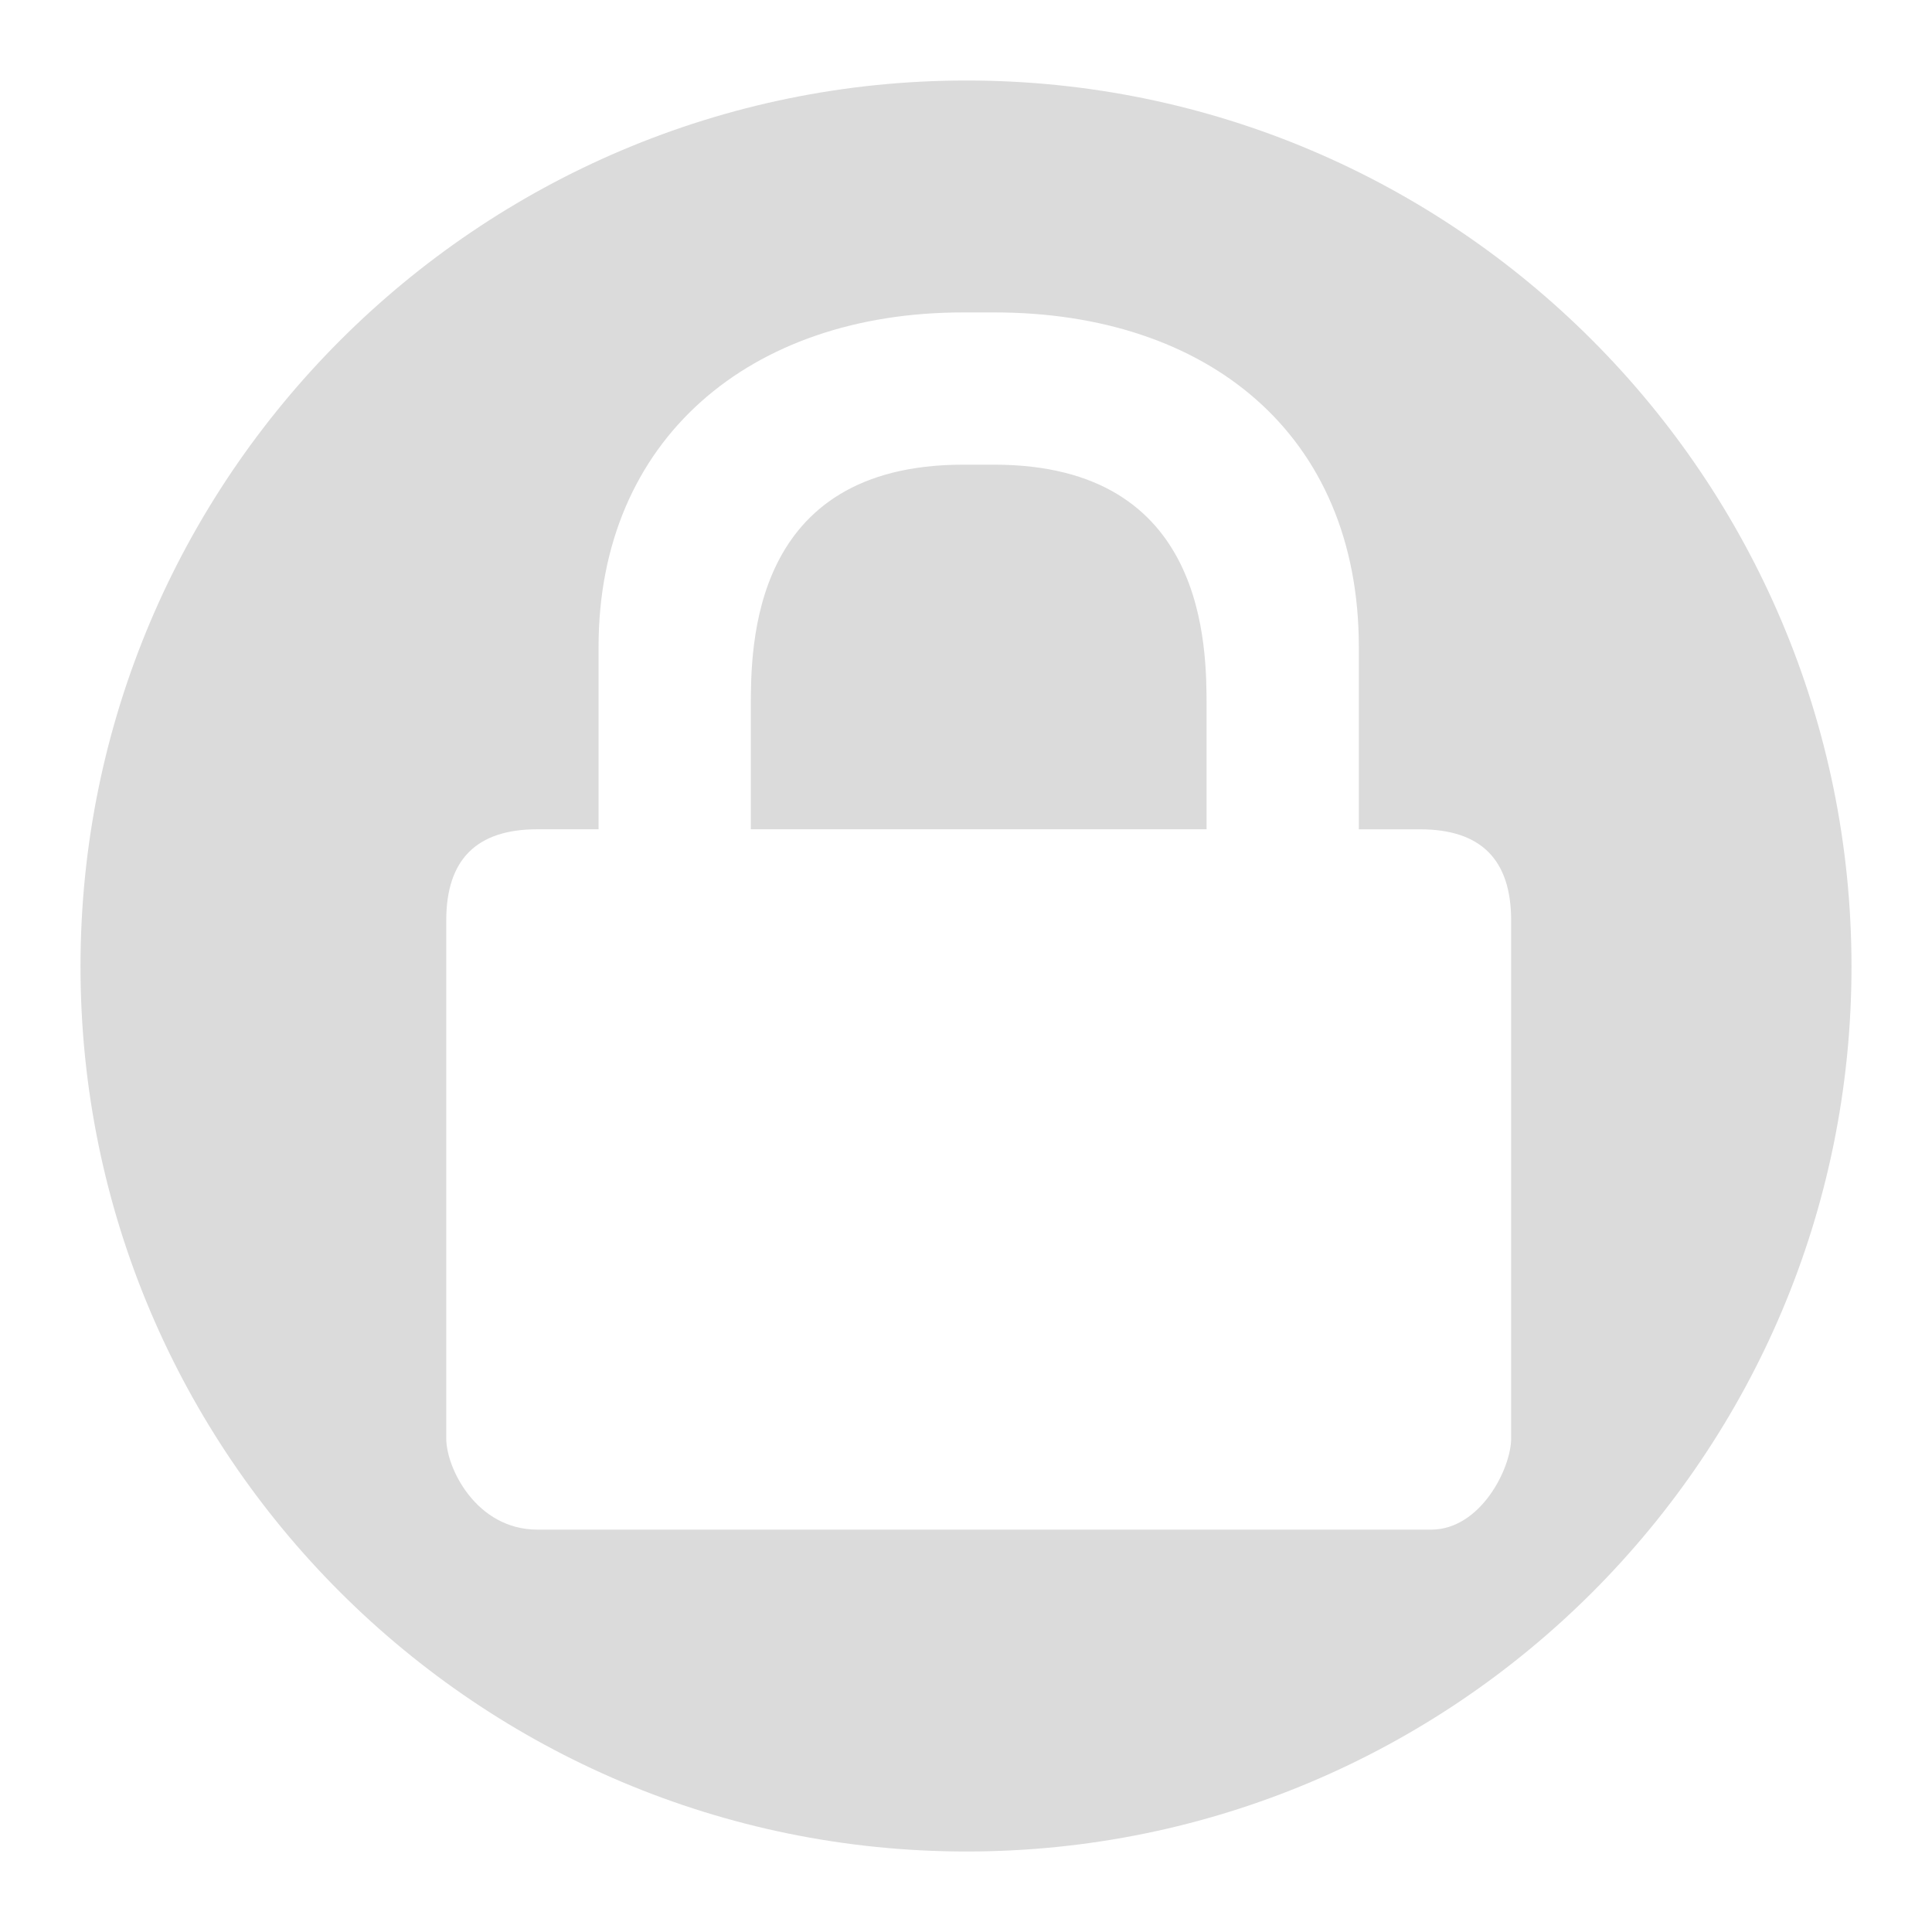
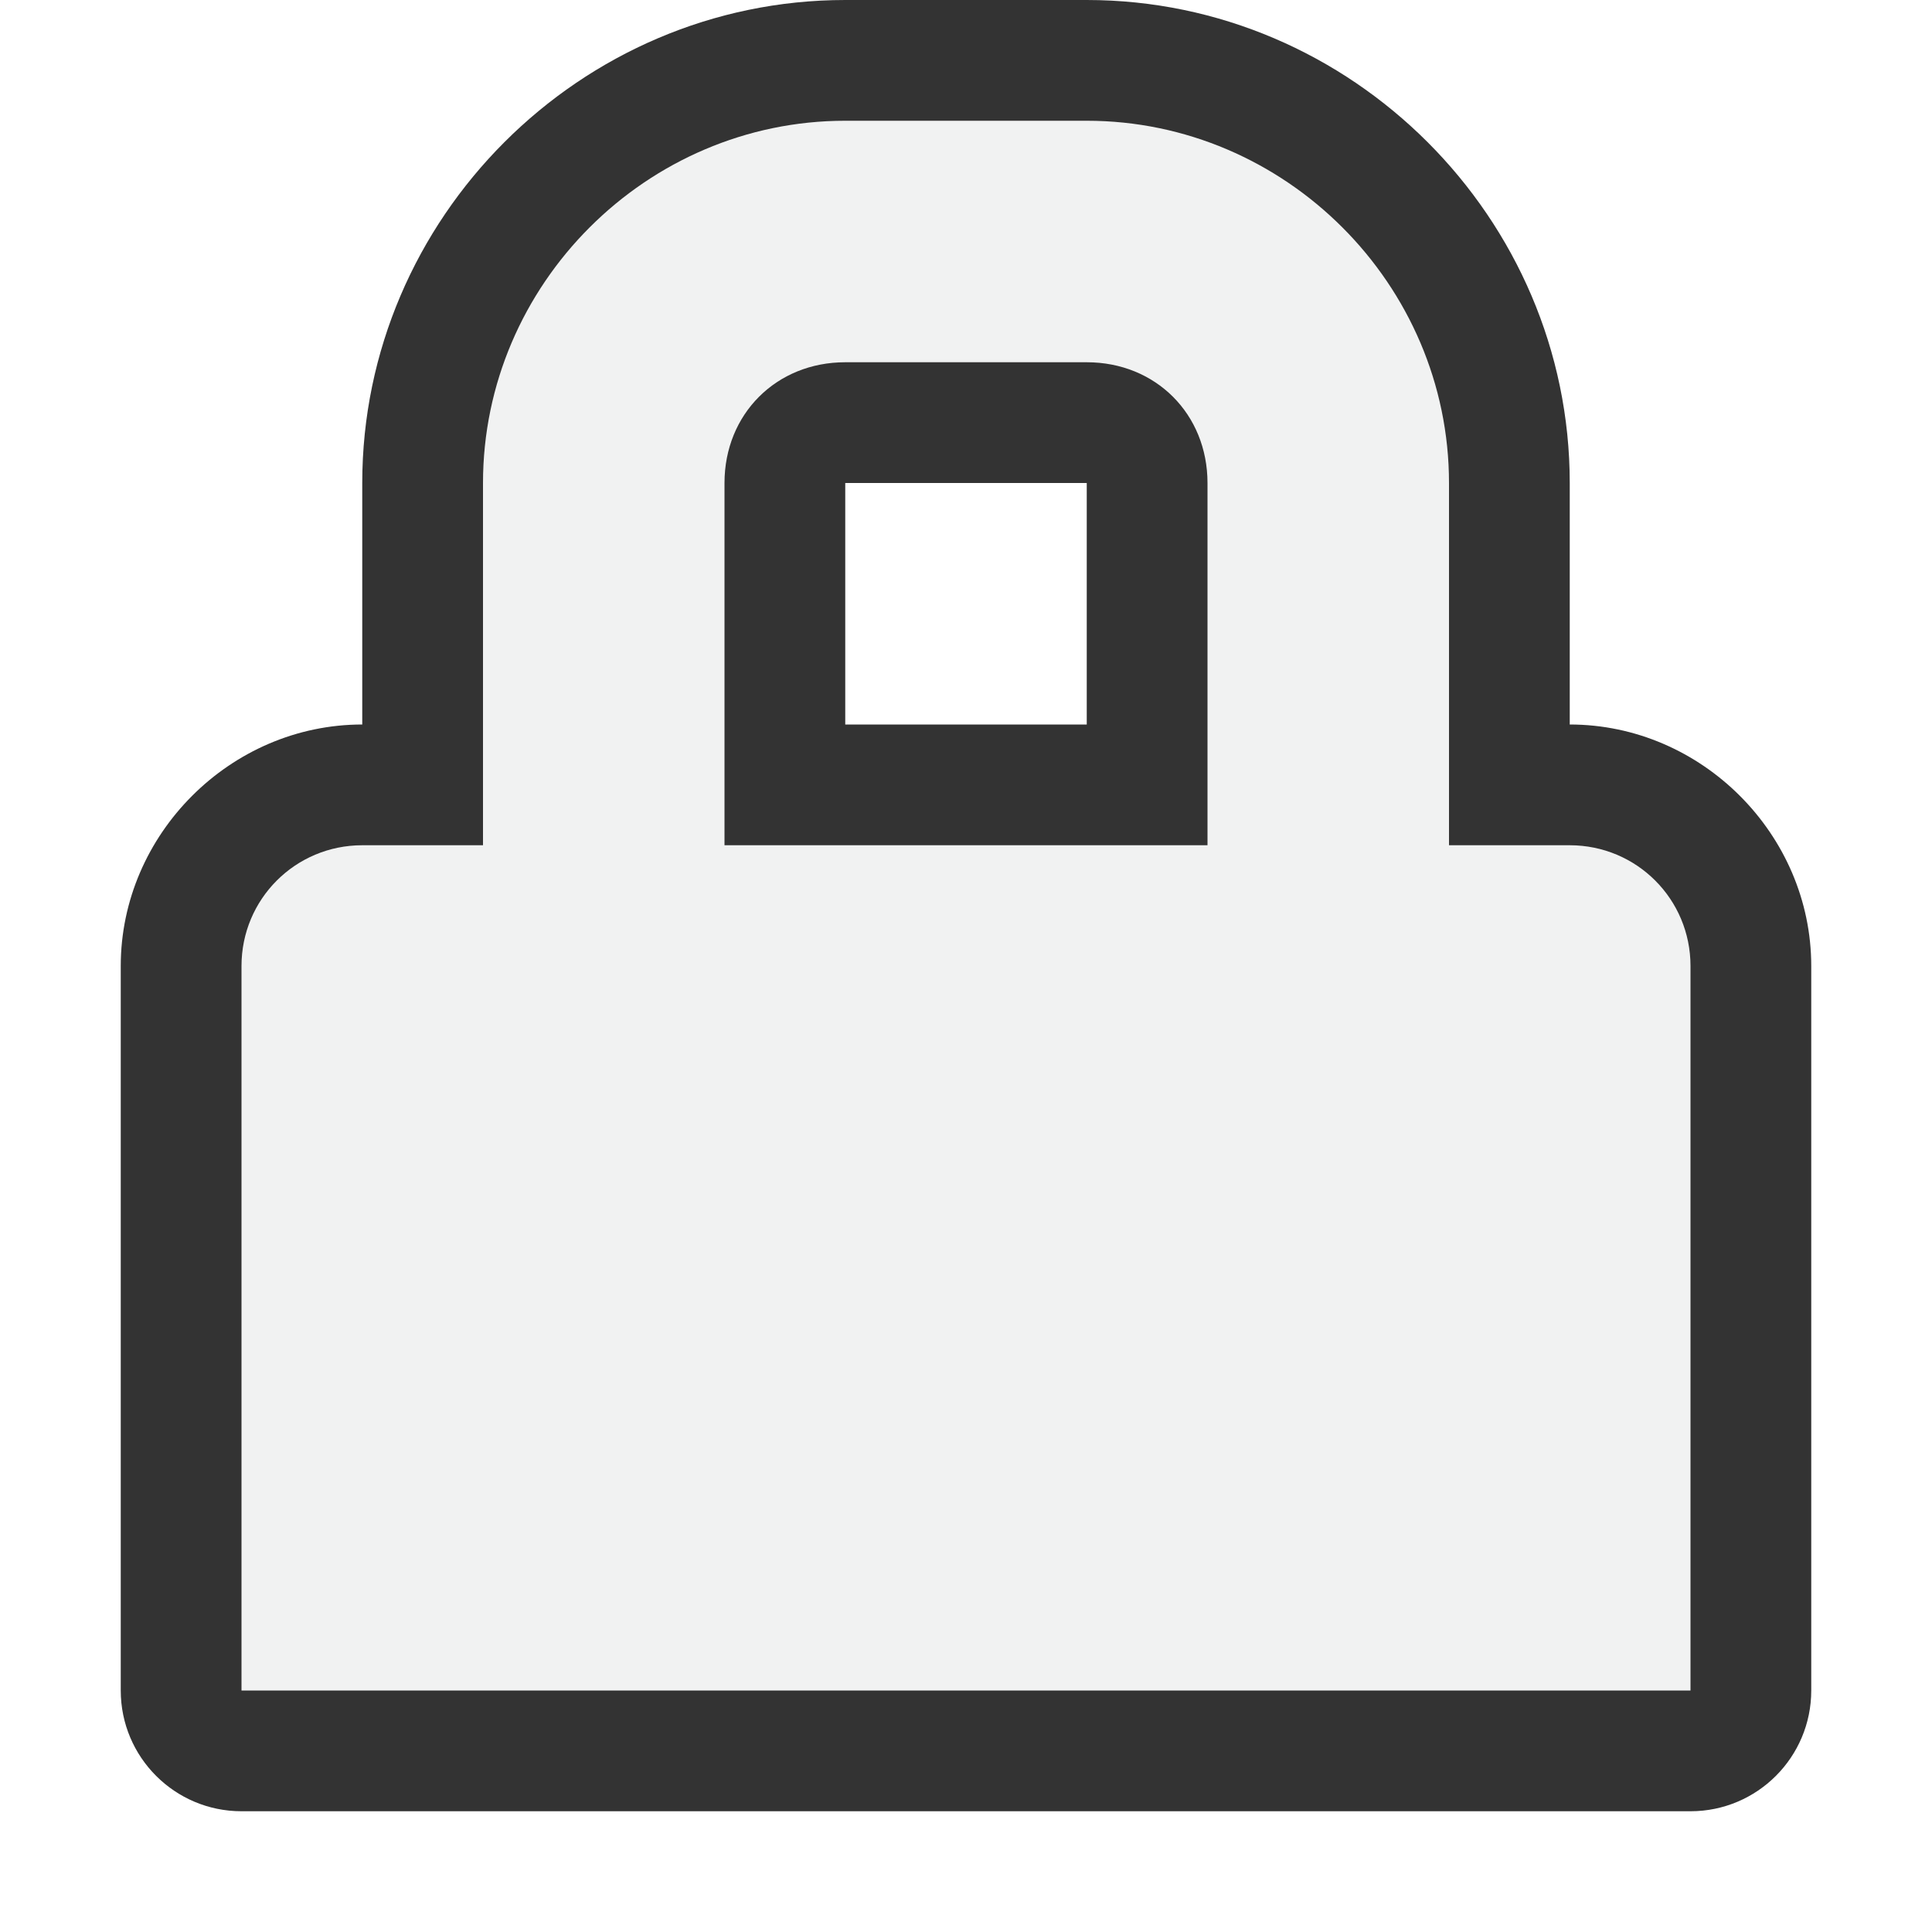
- <svg xmlns="http://www.w3.org/2000/svg" width="48" height="48">
-     id="defs2564"&gt;
-     <path fill="#dbdbdb" d="M24.014 2C11.872 2 2 11.872 2 24.014S11.872 46 24.014 46 46 36.156 46 24.014C46 11.872 36.156 2 24.014 2zm-.086 5.762h.774c5.294 0 9.058 3.018 9.058 8.312v4.53h1.52c1.512 0 2.264.751 2.264 2.264v12.87c0 .742-.756 2.257-1.978 2.265H13.351c-1.512 0-2.264-1.523-2.264-2.265v-12.87c0-1.513.752-2.265 2.264-2.265h1.52v-4.529c0-5.162 3.763-8.312 9.057-8.312zm0 3.783c-5.294 0-5.274 4.536-5.274 6.048v3.01h11.323v-3.01c0-1.512.02-6.048-5.275-6.048h-.774z" />
+ <svg xmlns="http://www.w3.org/2000/svg" id="svg4" version="1.1" viewBox="0 0 16 16" width="256" height="256">
+   <path id="path819" style="color:#f1f2f2;fill:#333333" d="m7 0c-2.194 0-4 1.806-4 4v2c-1.091 0-2 0.909-2 2v6a1 1 0 0 0 1 1h12a1 1 0 0 0 1 -1v-6c0-1.091-0.909-2-2-2v-2c0-2.194-1.806-4-4-4zm0 4h2v2h-2z" />
+   <path id="path2" d="m7 1c-1.645 0-3 1.355-3 3v3h-1c-0.554 0-1 0.446-1 1v6h12v-6c0-0.554-0.446-1-1-1h-1v-3c0-1.645-1.355-3-3-3zm0 2h2c0.571 0 1 0.429 1 1v3h-4v-3c0-0.571 0.429-1 1-1z" color="#f1f2f2" overflow="visible" fill="#f1f2f2" />
</svg>
